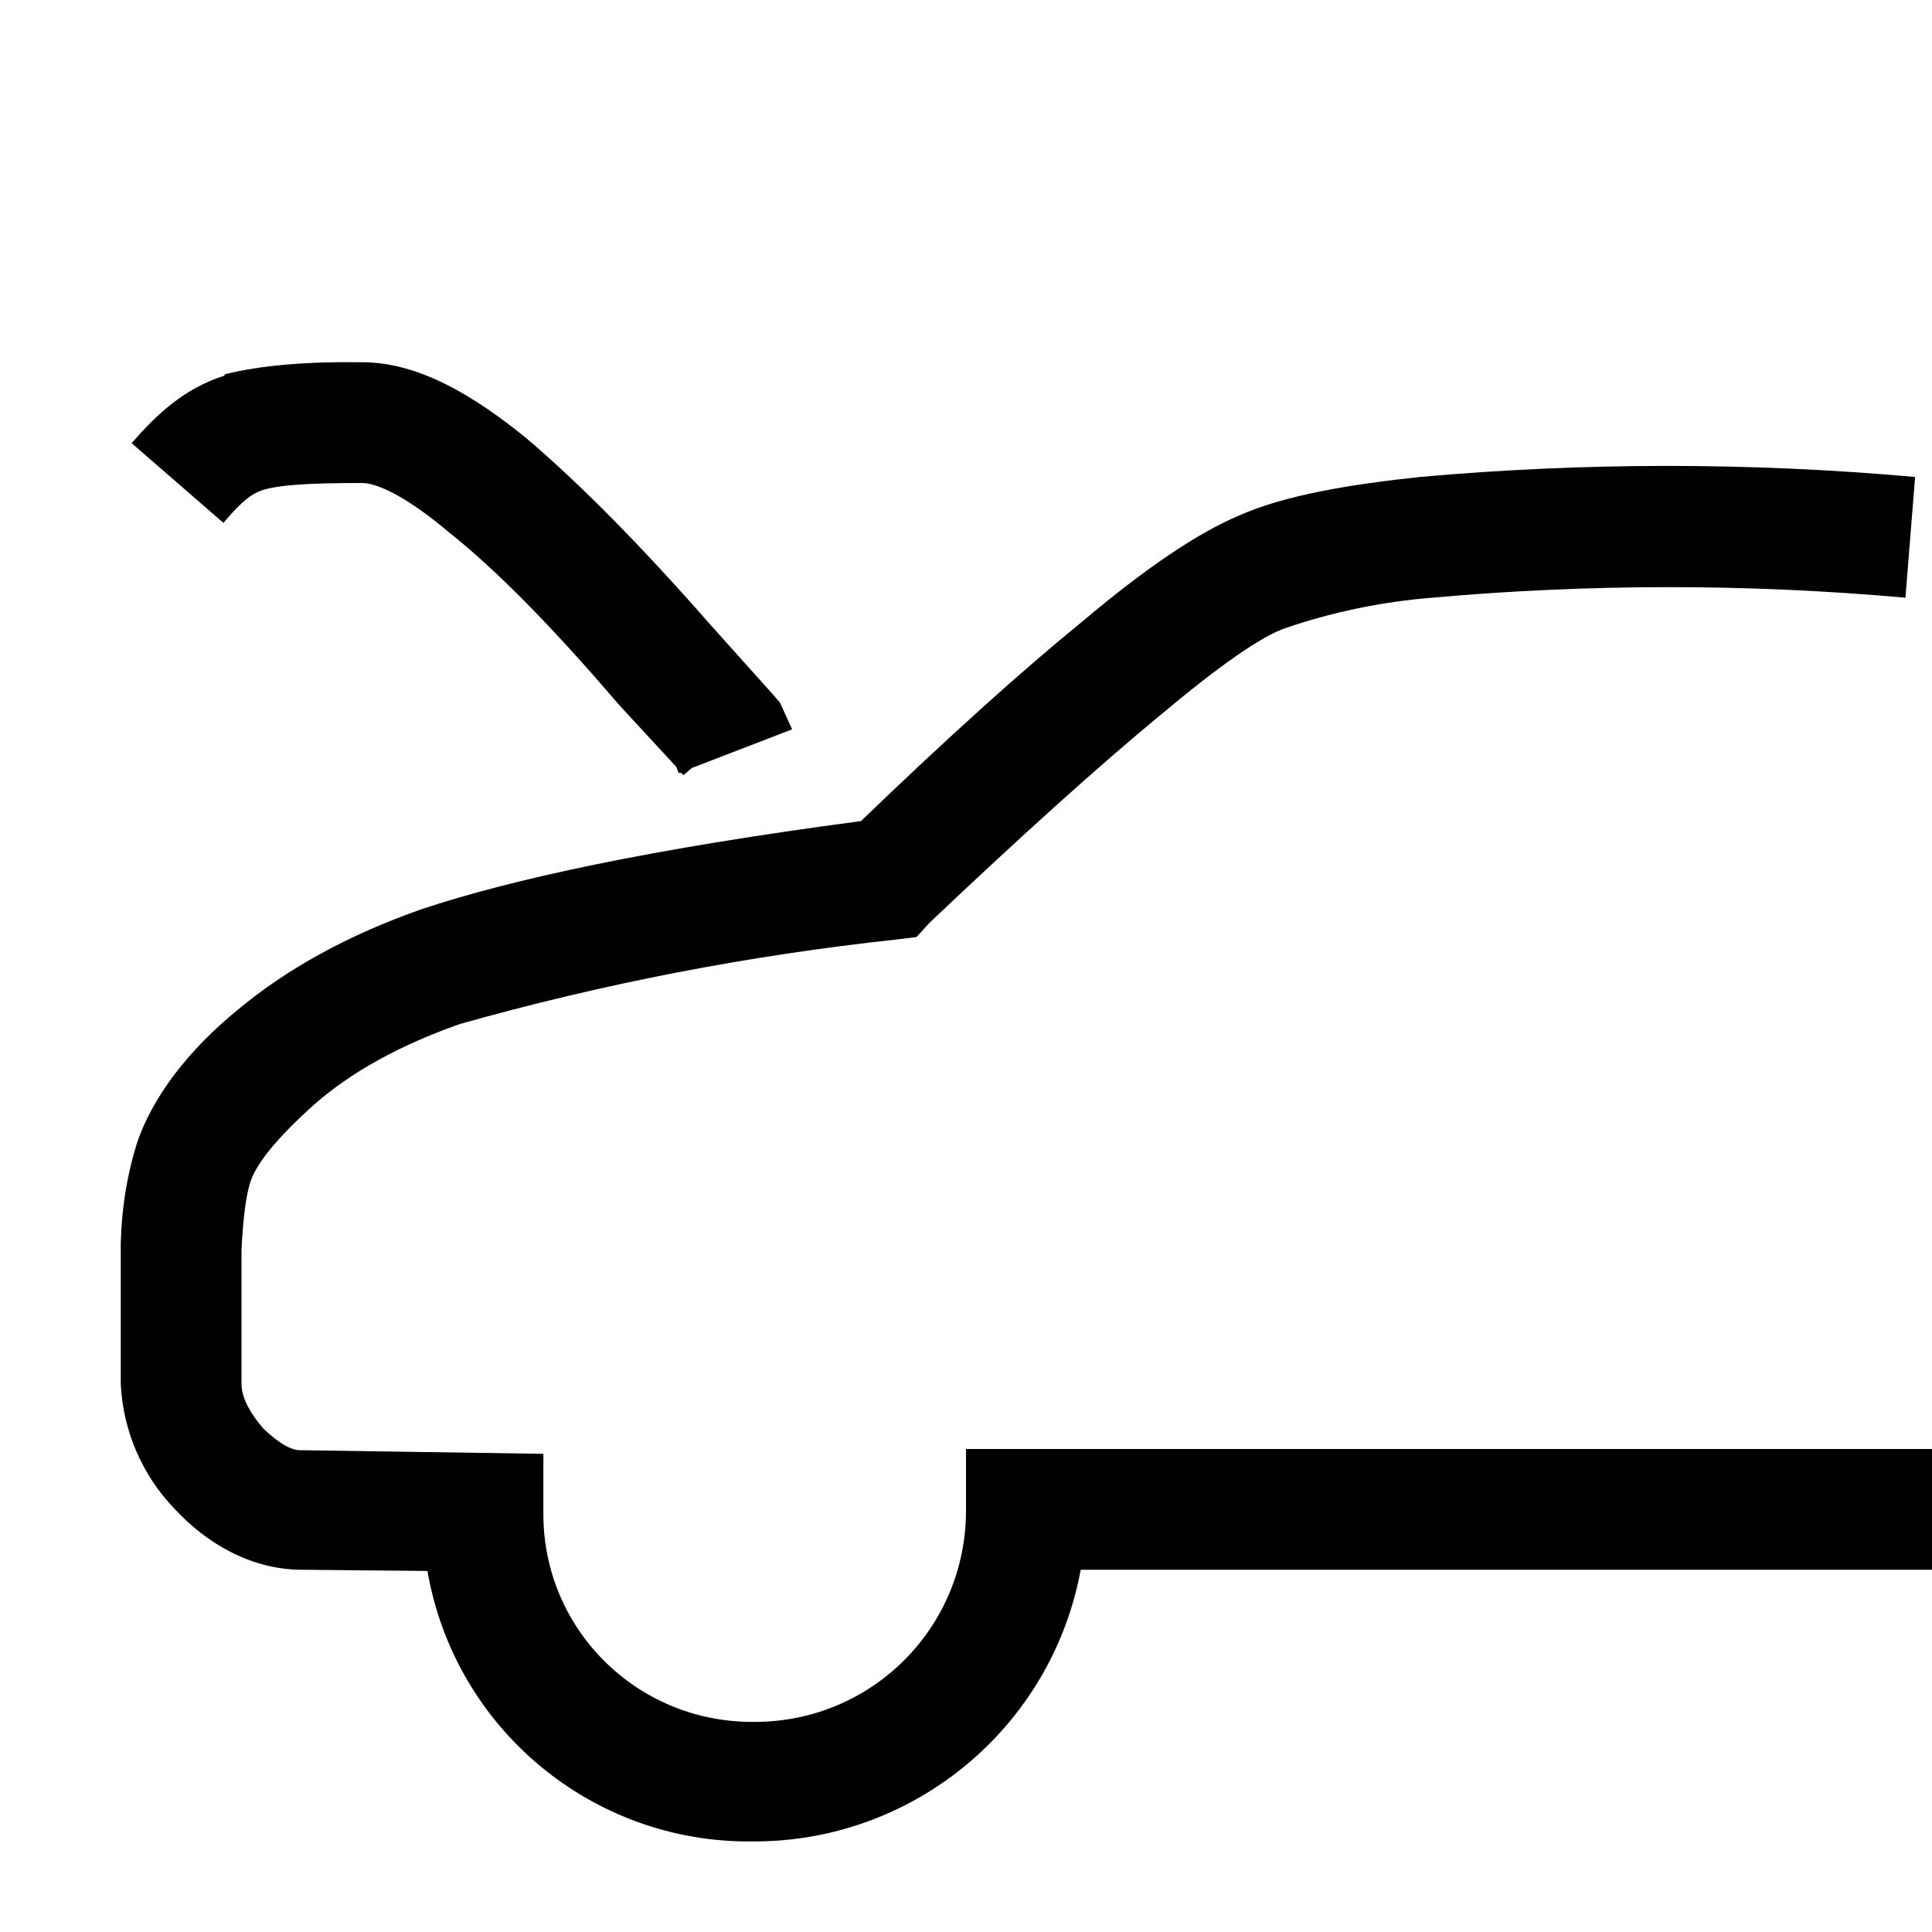
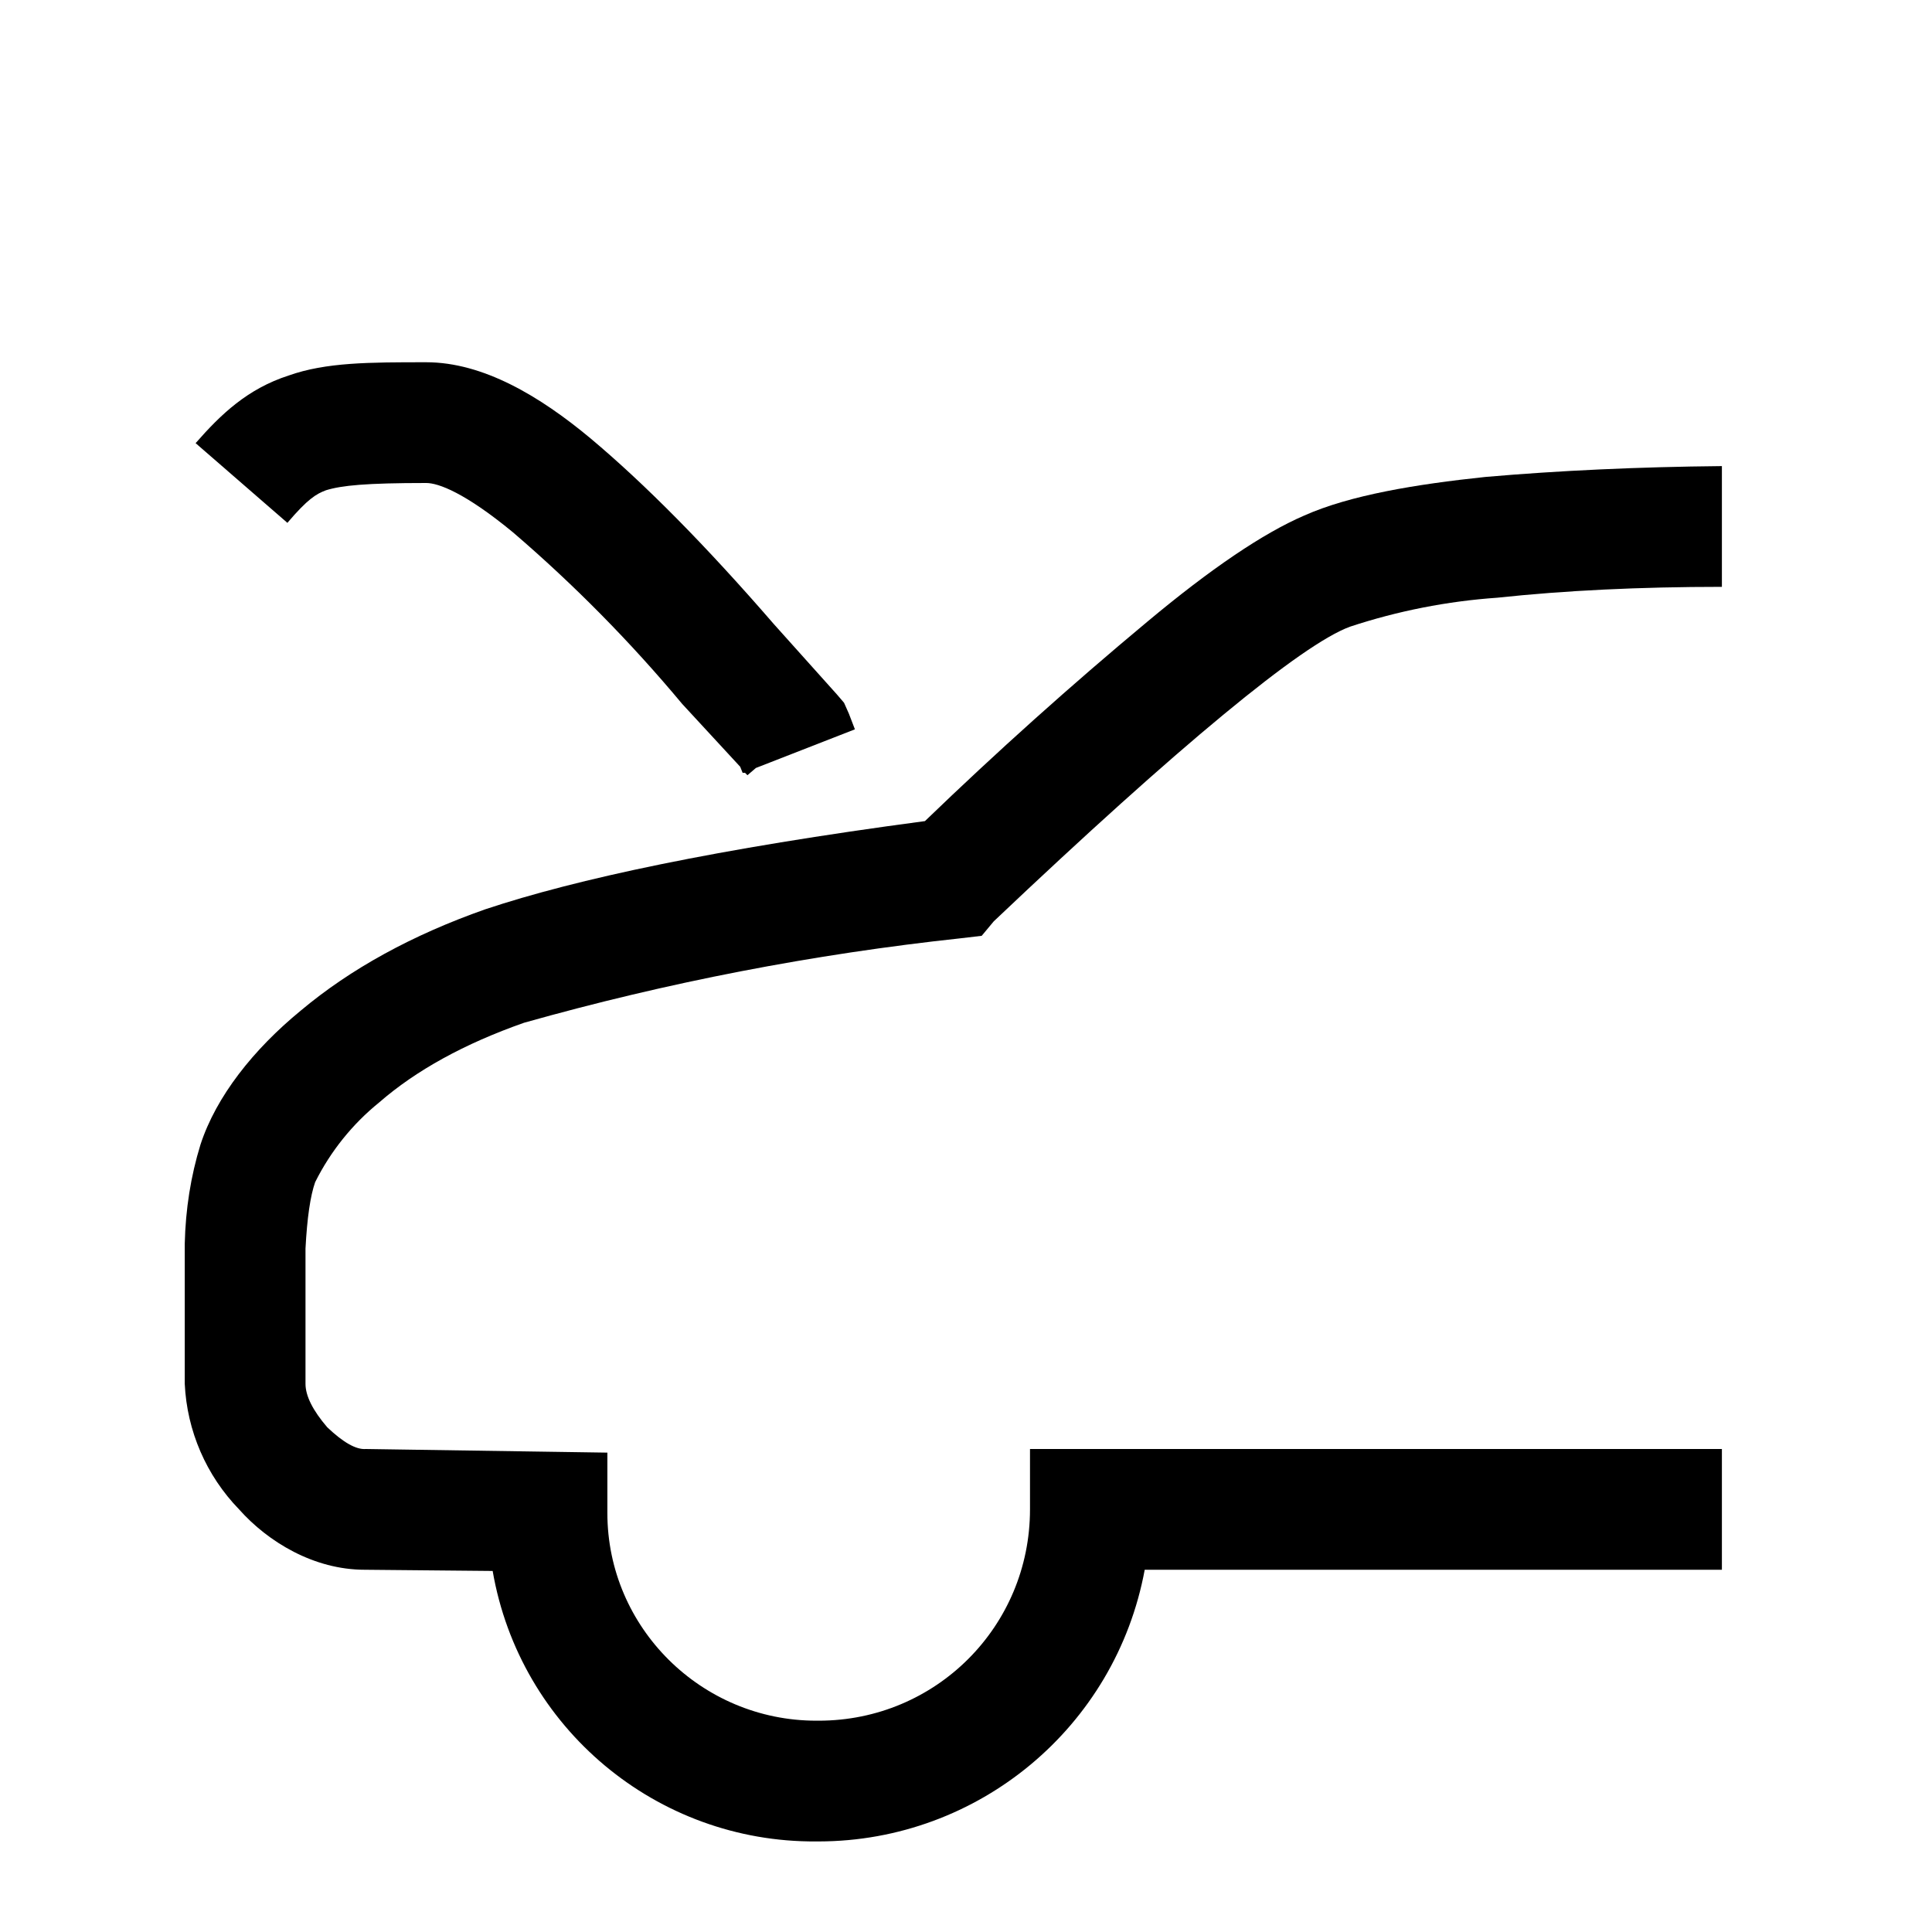
<svg xmlns="http://www.w3.org/2000/svg" width="16" height="16" fill="none">
-   <path fill="currentColor" d="M1.86 3.1Q2.3 2.99 3 3c.47 0 .93.28 1.36.63q.67.57 1.52 1.54l.52.58.06.07.1.22-.83.32-.07.06-.02-.02h-.02l-.02-.05-.48-.52q-.82-.96-1.4-1.42C3.33 4.08 3.1 4 3 4c-.5 0-.7.02-.83.06-.08.03-.15.07-.32.27l-.76-.66c.21-.24.43-.45.77-.56m13.92 1.84a22 22 0 0 0-3.92 0 5 5 0 0 0-1.21.25q-.3.1-1.05.73-.75.62-1.9 1.71l-.11.12-.16.02a22 22 0 0 0-3.62.7q-.74.26-1.2.66-.47.42-.54.66-.05.16-.07.55v1.11q0 .16.18.37.2.19.32.18l2 .03v.5c0 .95.77 1.72 1.73 1.72h.02c.97 0 1.75-.78 1.75-1.75V12h8v1H8.95a2.75 2.75 0 0 1-2.7 2.25h-.02a2.7 2.7 0 0 1-2.69-2.24L2.5 13c-.43 0-.8-.23-1.05-.5A1.6 1.6 0 0 1 1 11.46V10.3q.01-.43.13-.82c.13-.4.44-.79.83-1.11q.62-.52 1.53-.84c.75-.25 1.9-.5 3.64-.73q1.08-1.04 1.83-1.65.78-.66 1.3-.88c.38-.17.93-.26 1.5-.32a23 23 0 0 1 4.1 0z" />
+   <path fill="currentColor" d="M14.26 4.36v.5q-1.02 0-1.86.09a5 5 0 0 0-1.22.24q-.3.11-1.05.73t-1.9 1.71l-.1.12-.17.02a22 22 0 0 0-3.62.7q-.74.26-1.2.66a2 2 0 0 0-.53.66q-.06.17-.08.55v1.12q0 .15.18.36.2.19.32.18l2 .03v.5c0 .95.78 1.72 1.73 1.72h.02c.97 0 1.75-.78 1.75-1.75V12h5.73v1H9.48a2.75 2.75 0 0 1-2.7 2.25h-.02a2.7 2.7 0 0 1-2.68-2.24L3.02 13c-.42 0-.8-.23-1.04-.5a1.6 1.6 0 0 1-.45-1.04V10.3q.01-.43.13-.82c.13-.4.44-.79.83-1.11q.62-.52 1.53-.84c.75-.25 1.91-.5 3.64-.73A34 34 0 0 1 9.5 5.15q.79-.66 1.3-.88c.38-.17.93-.26 1.5-.32q.92-.08 1.96-.09z" />
+   <path fill="currentColor" d="M3.53 3c.47 0 .94.28 1.36.63q.68.57 1.52 1.54l.52.58.06.07.04.09.05.13-.82.32-.07.06-.02-.02h-.02l-.02-.05-.48-.52a12 12 0 0 0-1.4-1.42c-.4-.33-.62-.41-.72-.41-.5 0-.7.02-.83.06-.08.03-.15.07-.32.27l-.76-.66c.21-.24.43-.45.77-.56C2.7 3 3.06 3 3.53 3" />
</svg>
